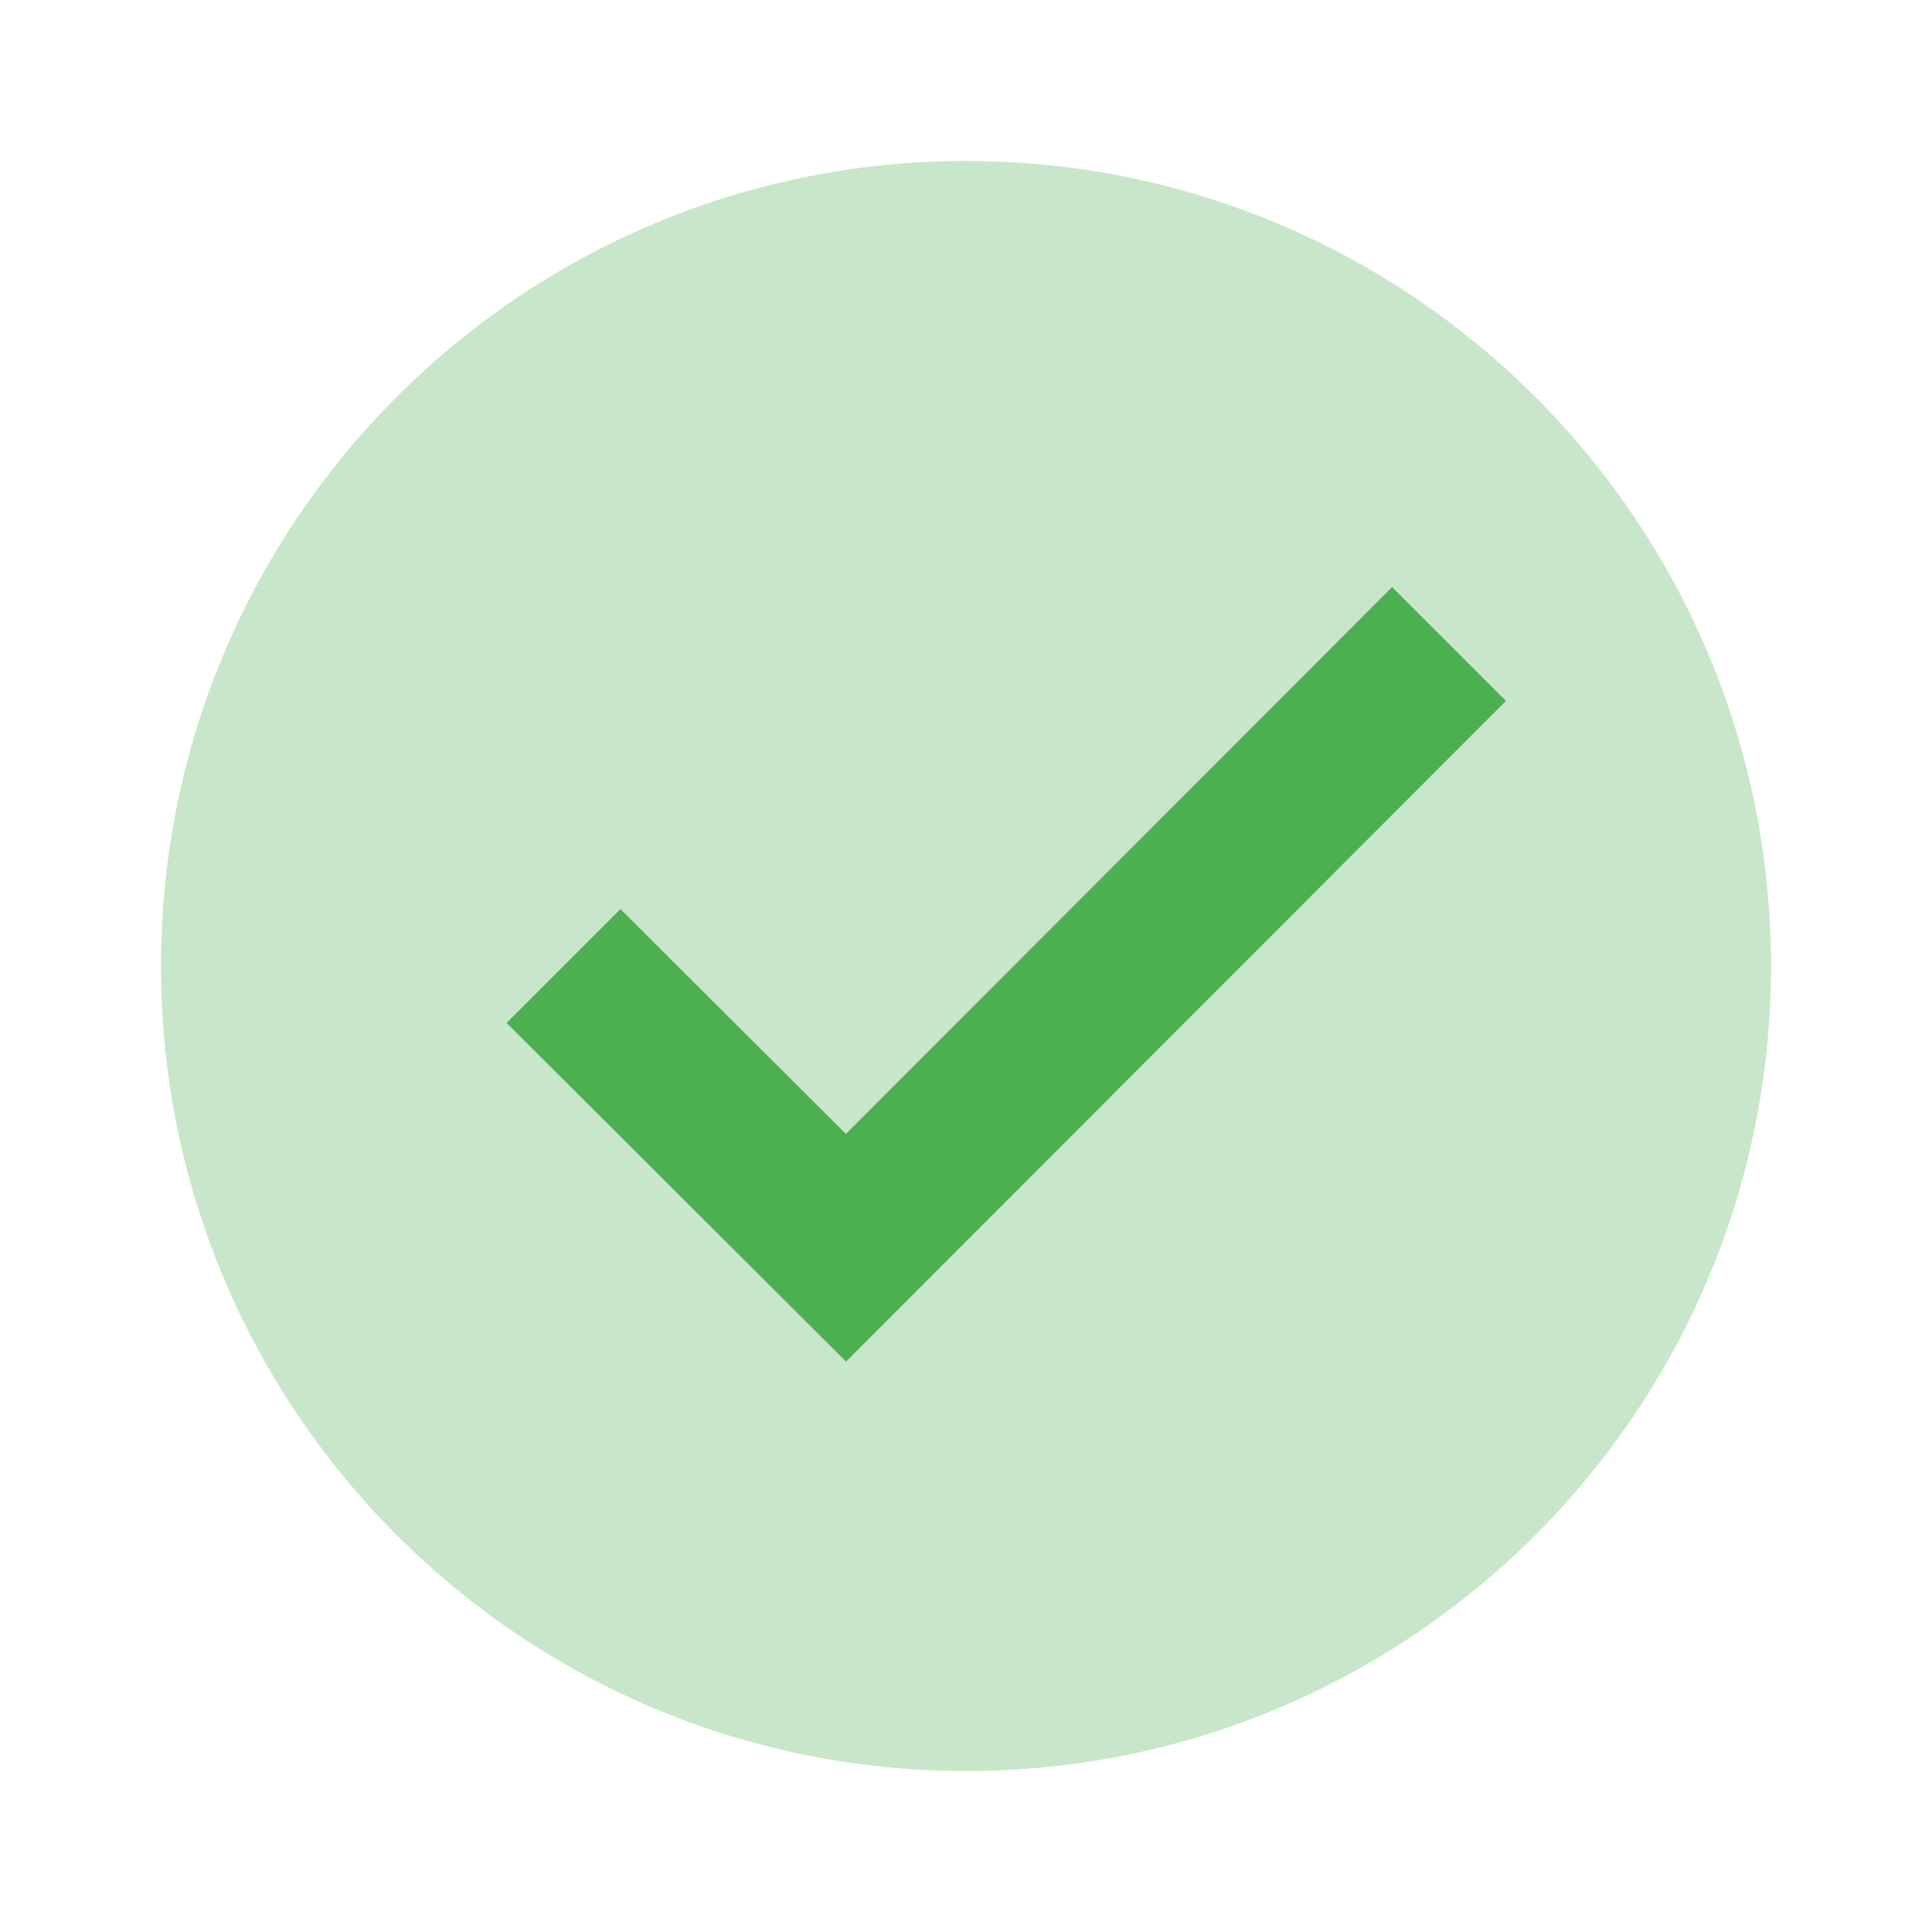
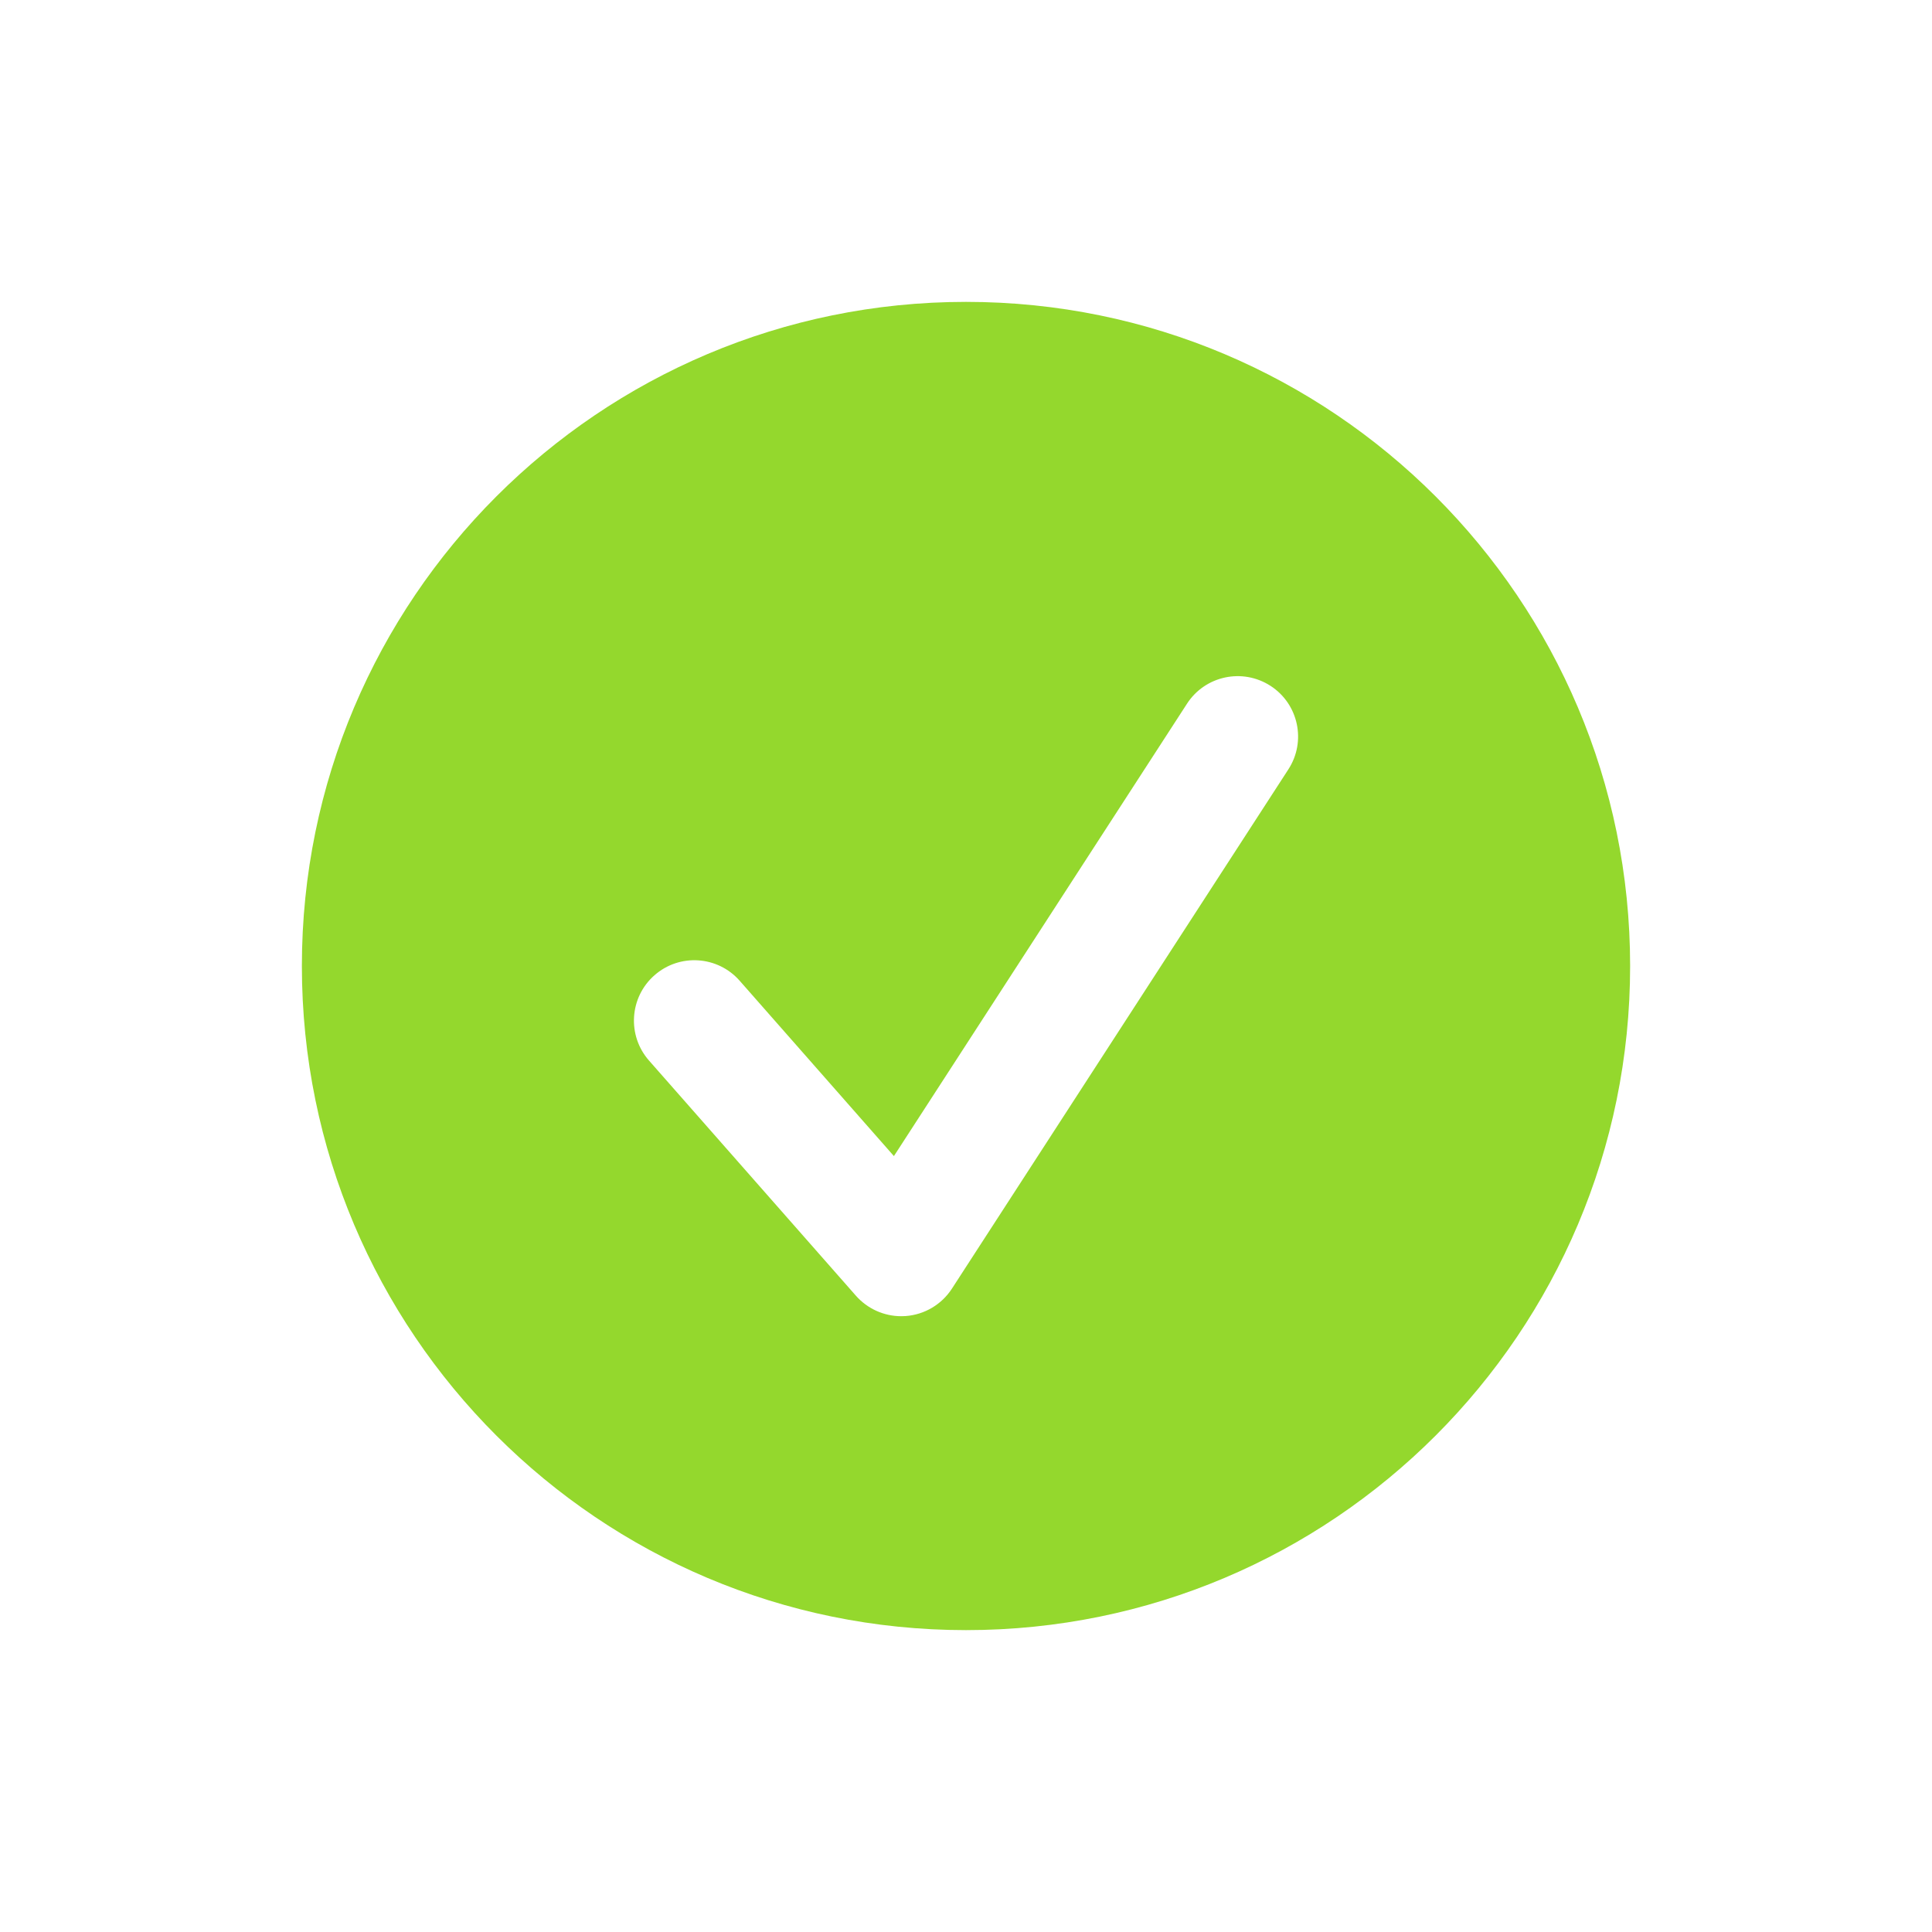
- <svg xmlns="http://www.w3.org/2000/svg" viewBox="0 0 48 48" width="48px" height="48px">
-   <path fill="#c8e6c9" d="M44,24c0,11.045-8.955,20-20,20S4,35.045,4,24S12.955,4,24,4S44,12.955,44,24z" />
-   <path fill="#4caf50" d="M34.586,14.586l-13.57,13.586l-5.602-5.586l-2.828,2.828l8.434,8.414l16.395-16.414L34.586,14.586z" />
+ <svg xmlns="http://www.w3.org/2000/svg" viewBox="0,0,256,256" width="48px" height="48px" fill-rule="nonzero">
+   <g fill="#94d82d" fill-rule="nonzero" stroke="none" stroke-width="1" stroke-linecap="butt" stroke-linejoin="miter" stroke-miterlimit="10" stroke-dasharray="" stroke-dashoffset="0" font-family="none" font-weight="none" font-size="none" text-anchor="none" style="mix-blend-mode: normal">
+     <g transform="scale(4,4)">
+       <path d="M32,10c12.15,0 22,9.85 22,22c0,12.15 -9.85,22 -22,22c-12.15,0 -22,-9.85 -22,-22c0,-12.15 9.85,-22 22,-22zM42.679,25.486c0.601,-0.927 0.336,-2.166 -0.591,-2.766c-0.93,-0.6 -2.167,-0.336 -2.767,0.591l-9.709,14.986l-5.11,-5.809c-0.729,-0.829 -1.994,-0.911 -2.823,-0.18c-0.829,0.729 -0.91,1.993 -0.181,2.823l6.855,7.791c0.382,0.433 0.93,0.679 1.502,0.679c0.049,0 0.098,-0.002 0.146,-0.005c0.625,-0.046 1.191,-0.382 1.532,-0.907z" />
+     </g>
+   </g>
</svg>
